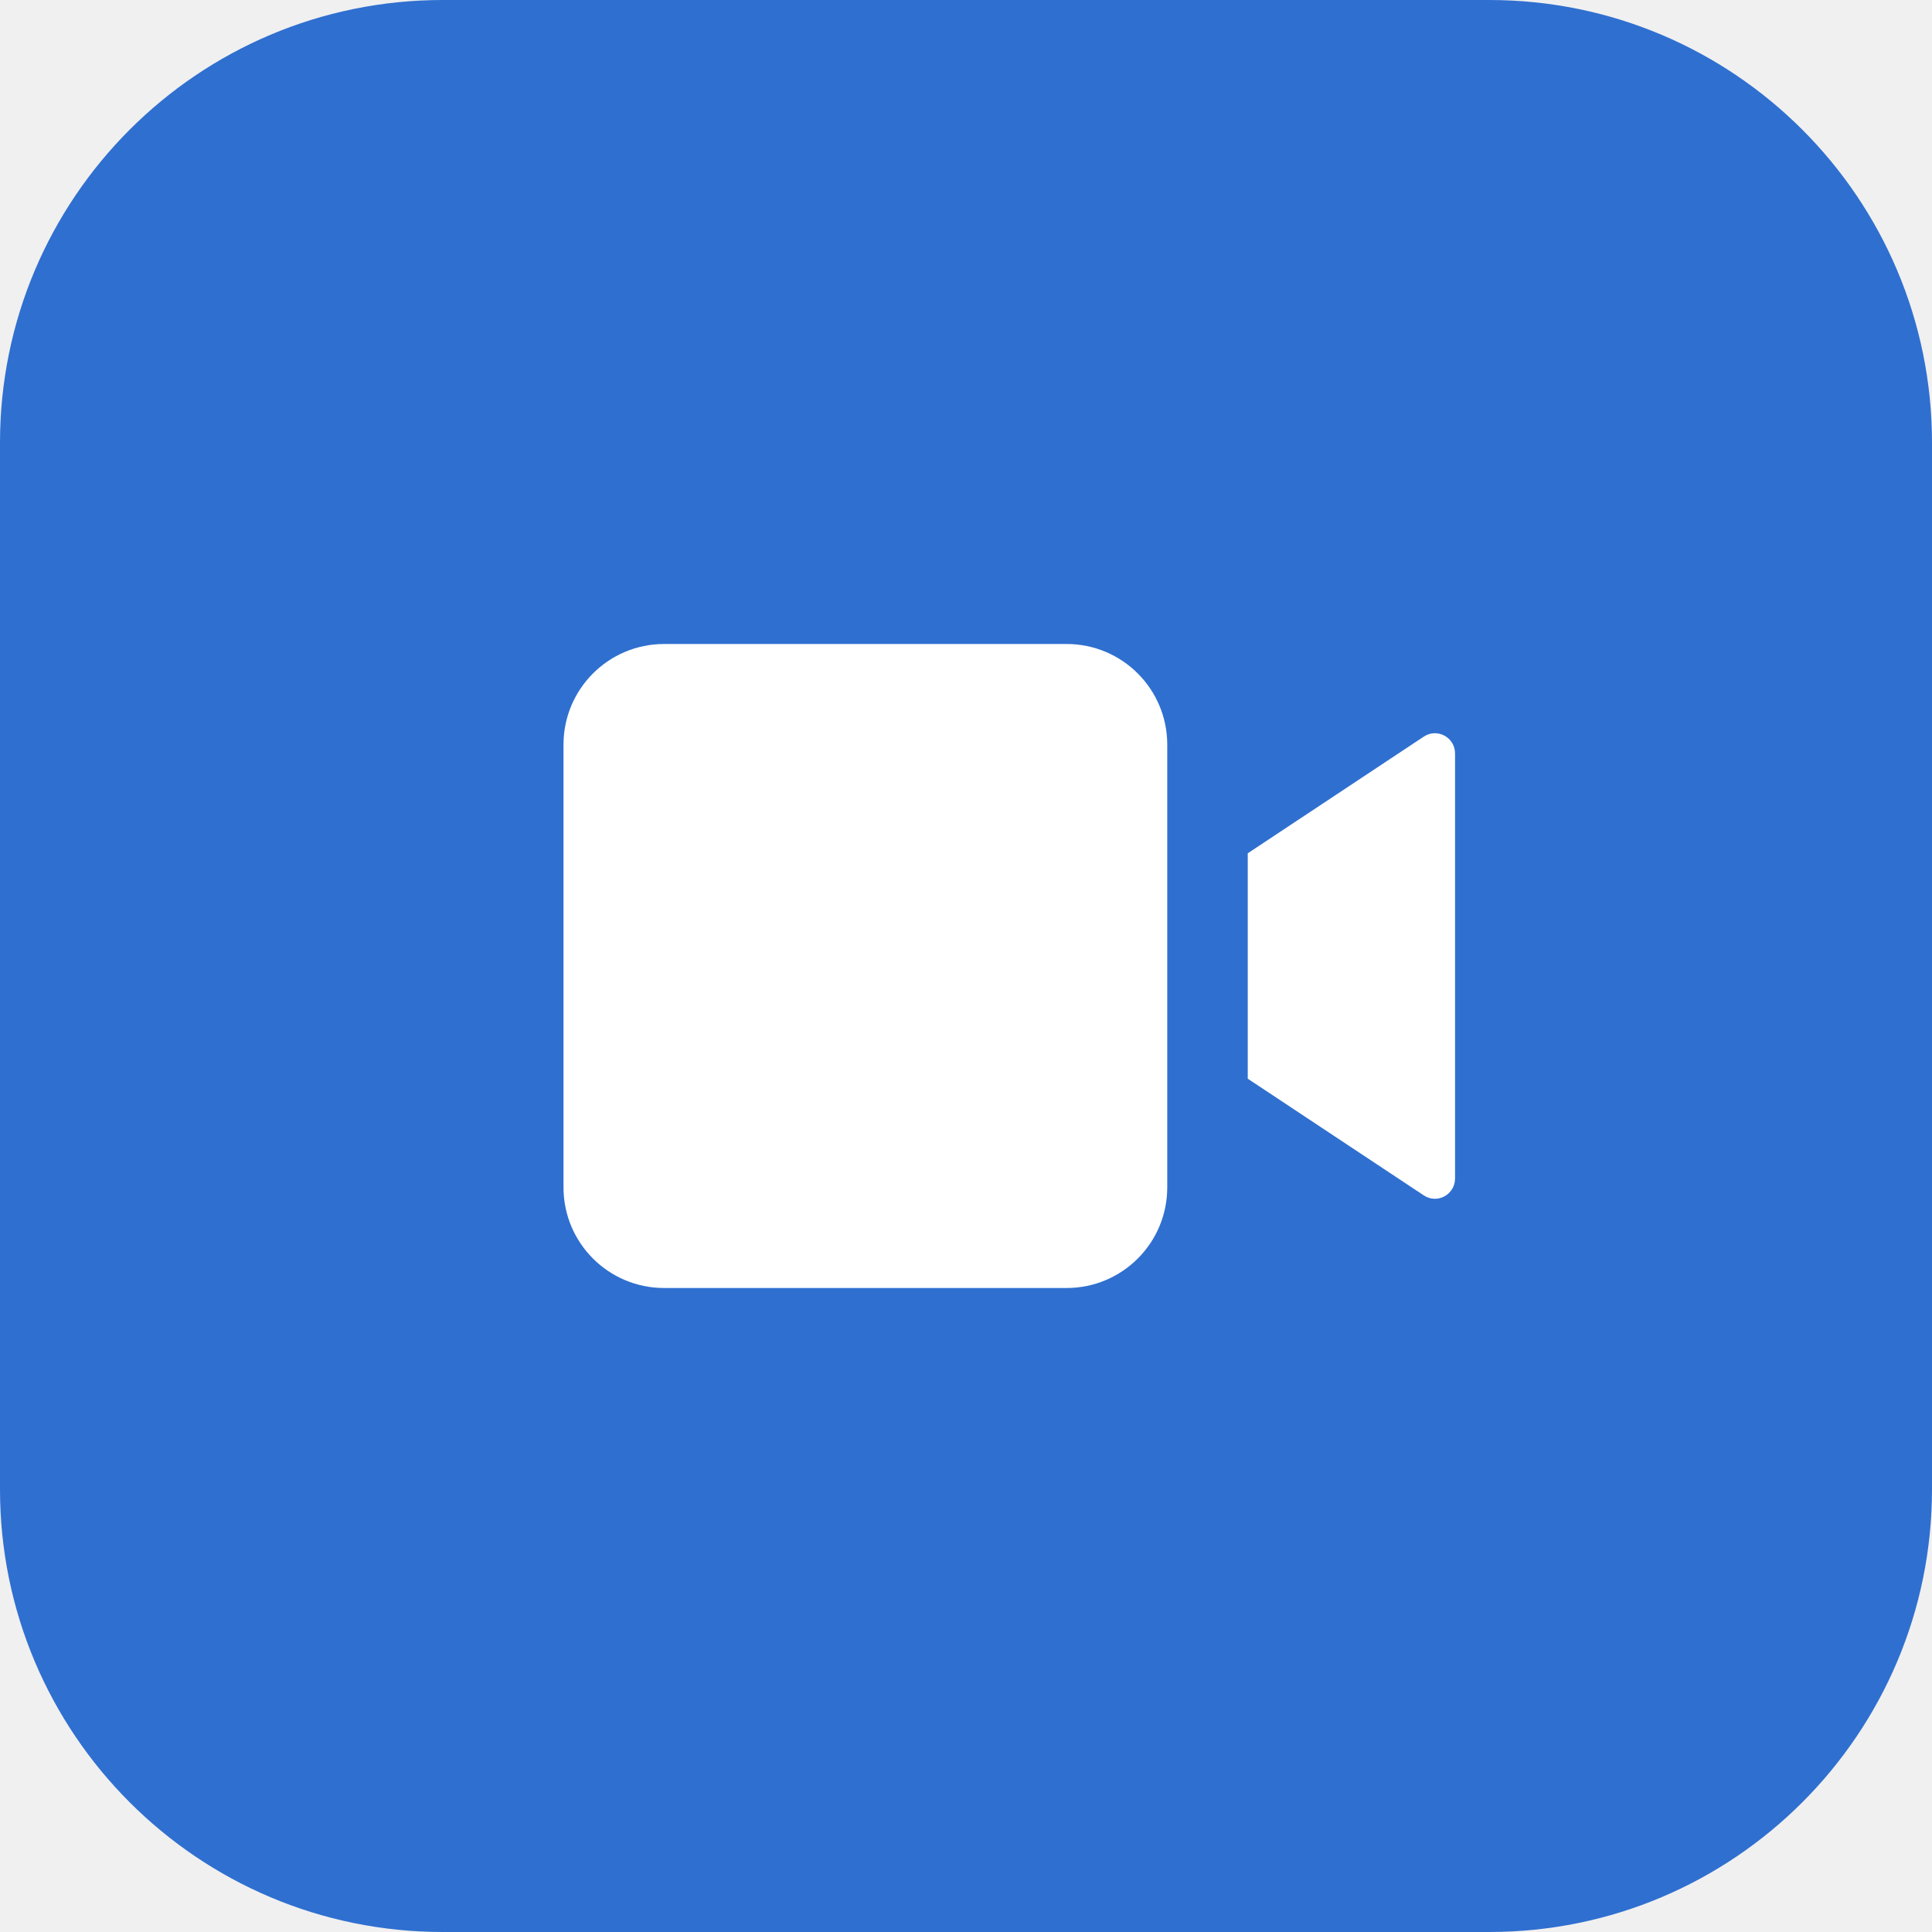
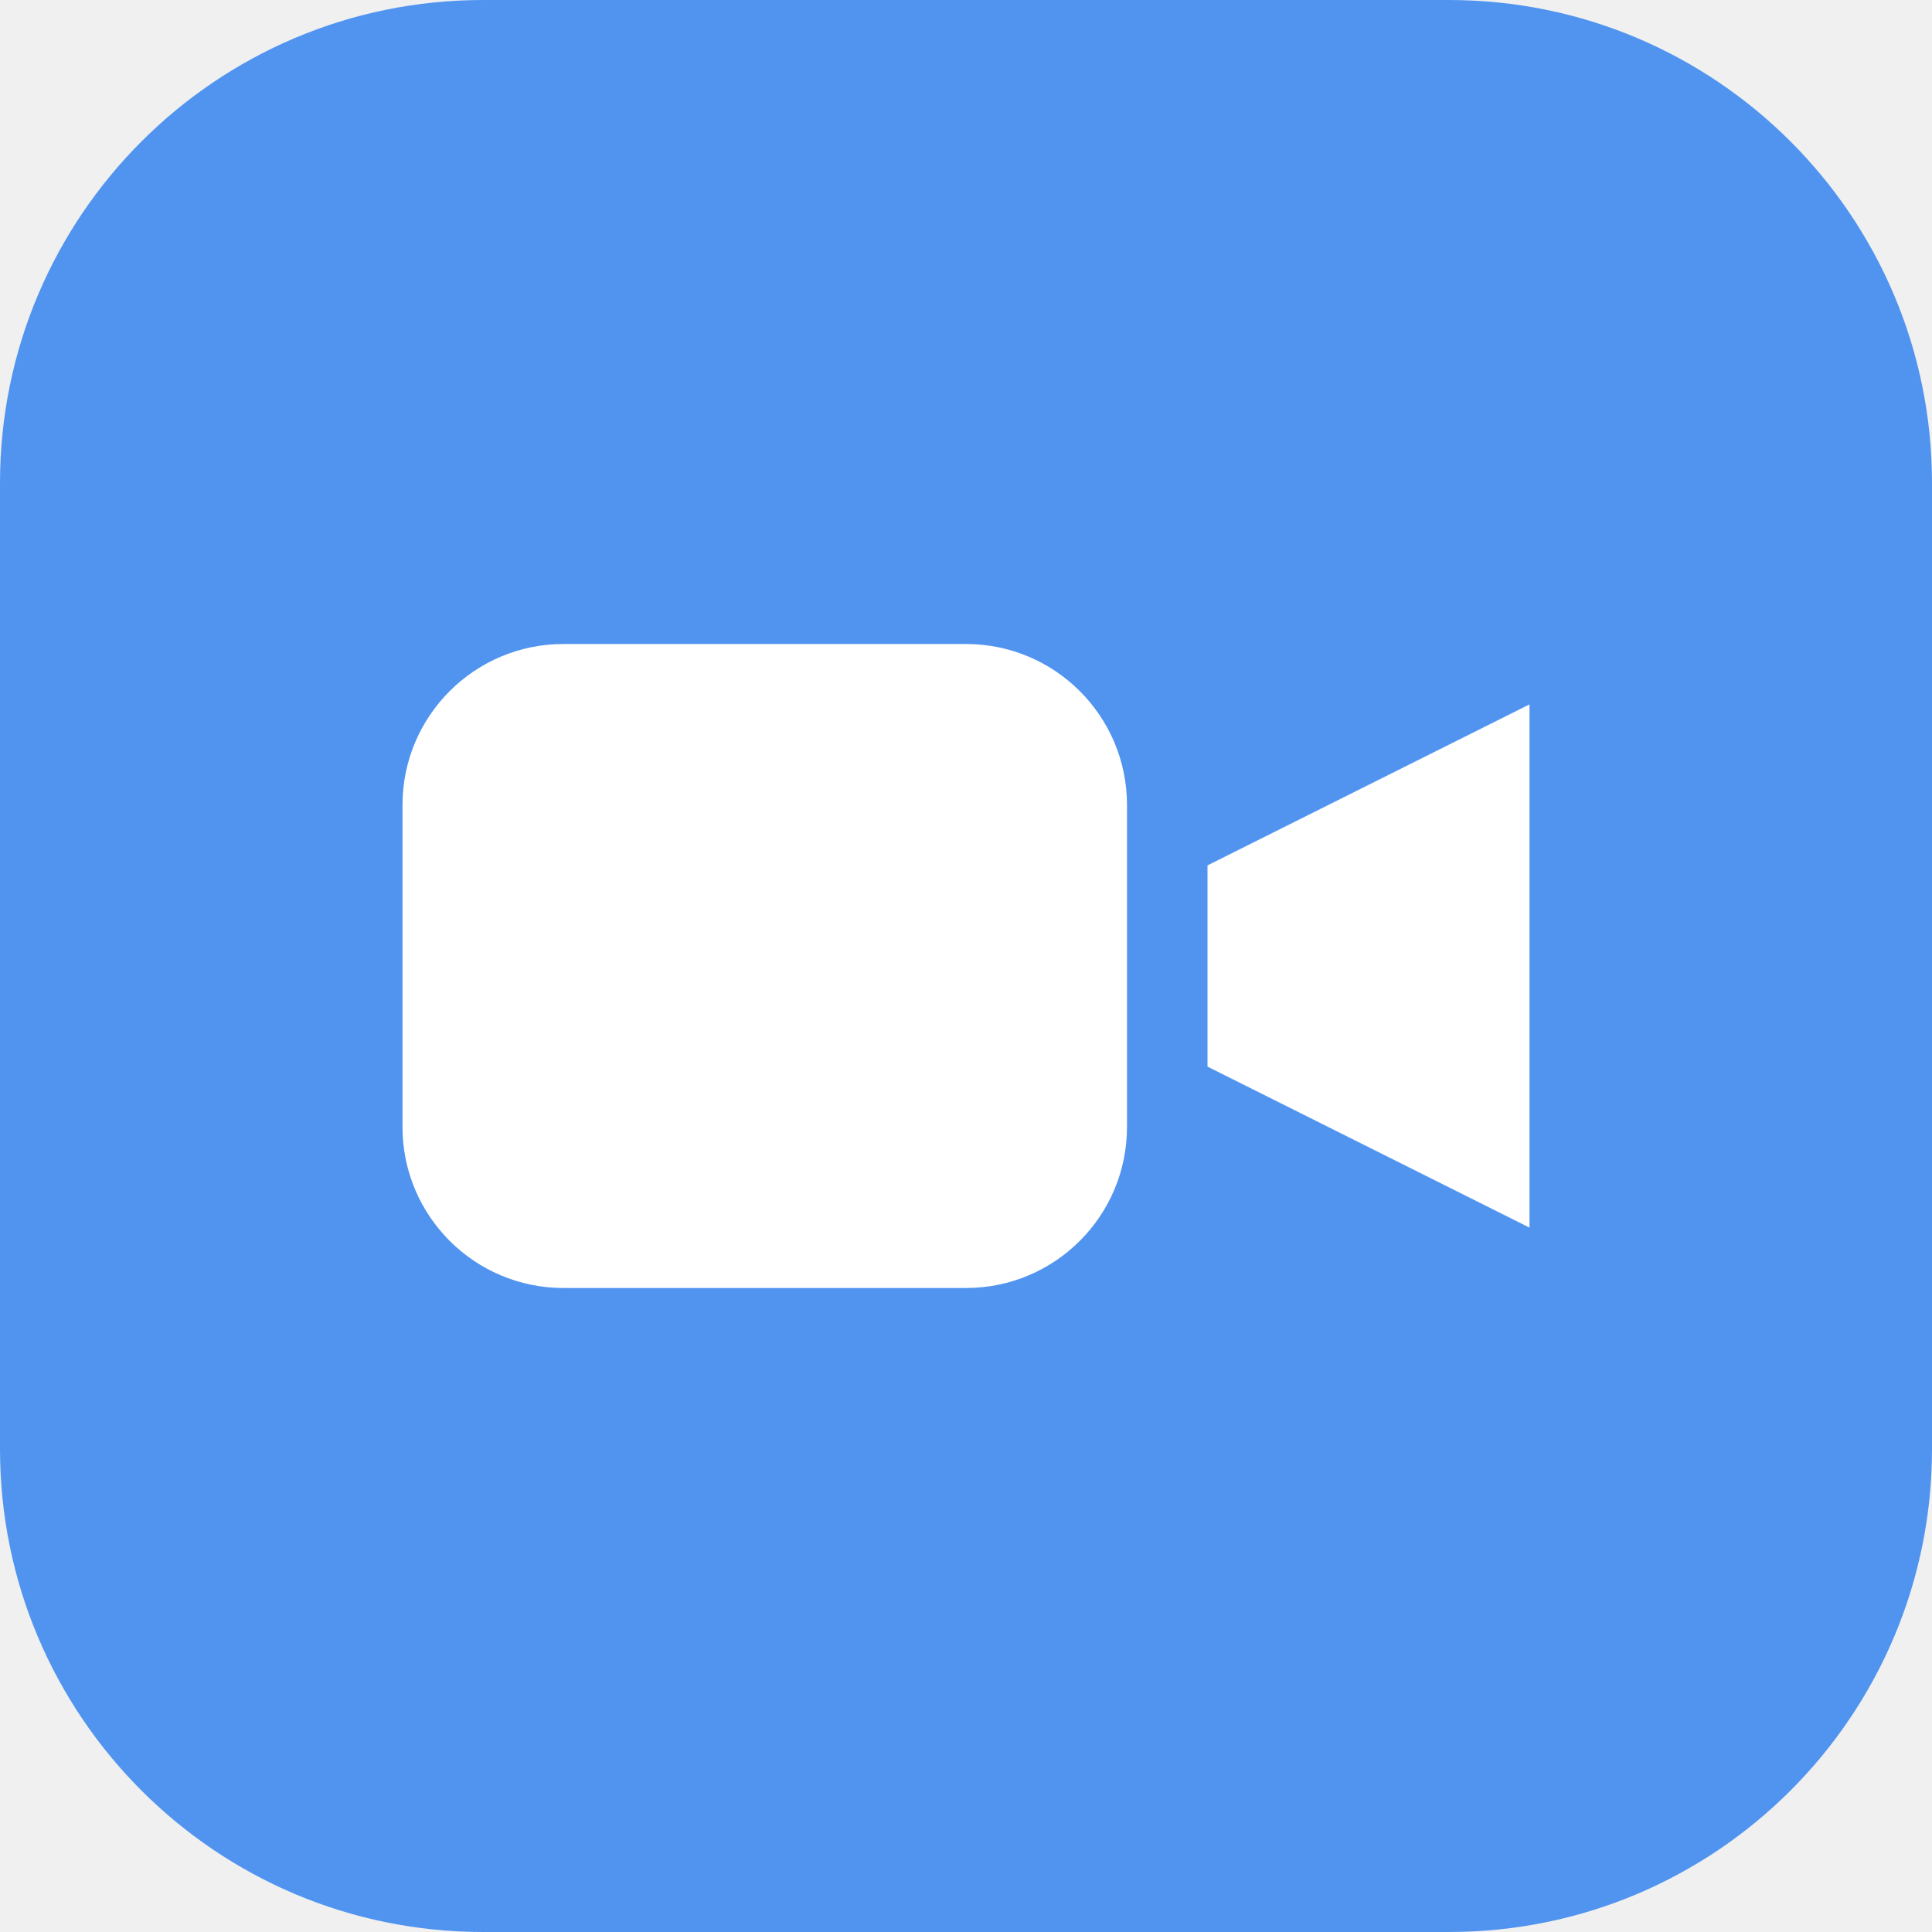
<svg xmlns="http://www.w3.org/2000/svg" width="48" height="48" viewBox="0 0 48 48" fill="none">
-   <rect width="48" height="48" rx="11" fill="#2F6FD0" />
-   <path d="M14 18.5C14 17.119 15.119 16 16.5 16H26.5C27.881 16 29 17.119 29 18.5V29.5C29 30.881 27.881 32 26.5 32H16.5C15.119 32 14 30.881 14 29.5V18.5Z" fill="white" />
-   <path d="M31 21.2L35.375 18.3C35.708 18.08 36.15 18.32 36.15 18.72V29.28C36.15 29.68 35.708 29.92 35.375 29.7L31 26.8V21.2Z" fill="white" />
+   <rect width="48" height="48" rx="12" fill="#5094F0" />
+   <rect x="10" y="16" width="18" height="16" rx="4" fill="#fff" />
+   <path d="M30 21.5L38 17.5V30.5L30 26.5V21.5Z" fill="#fff" />
</svg>
